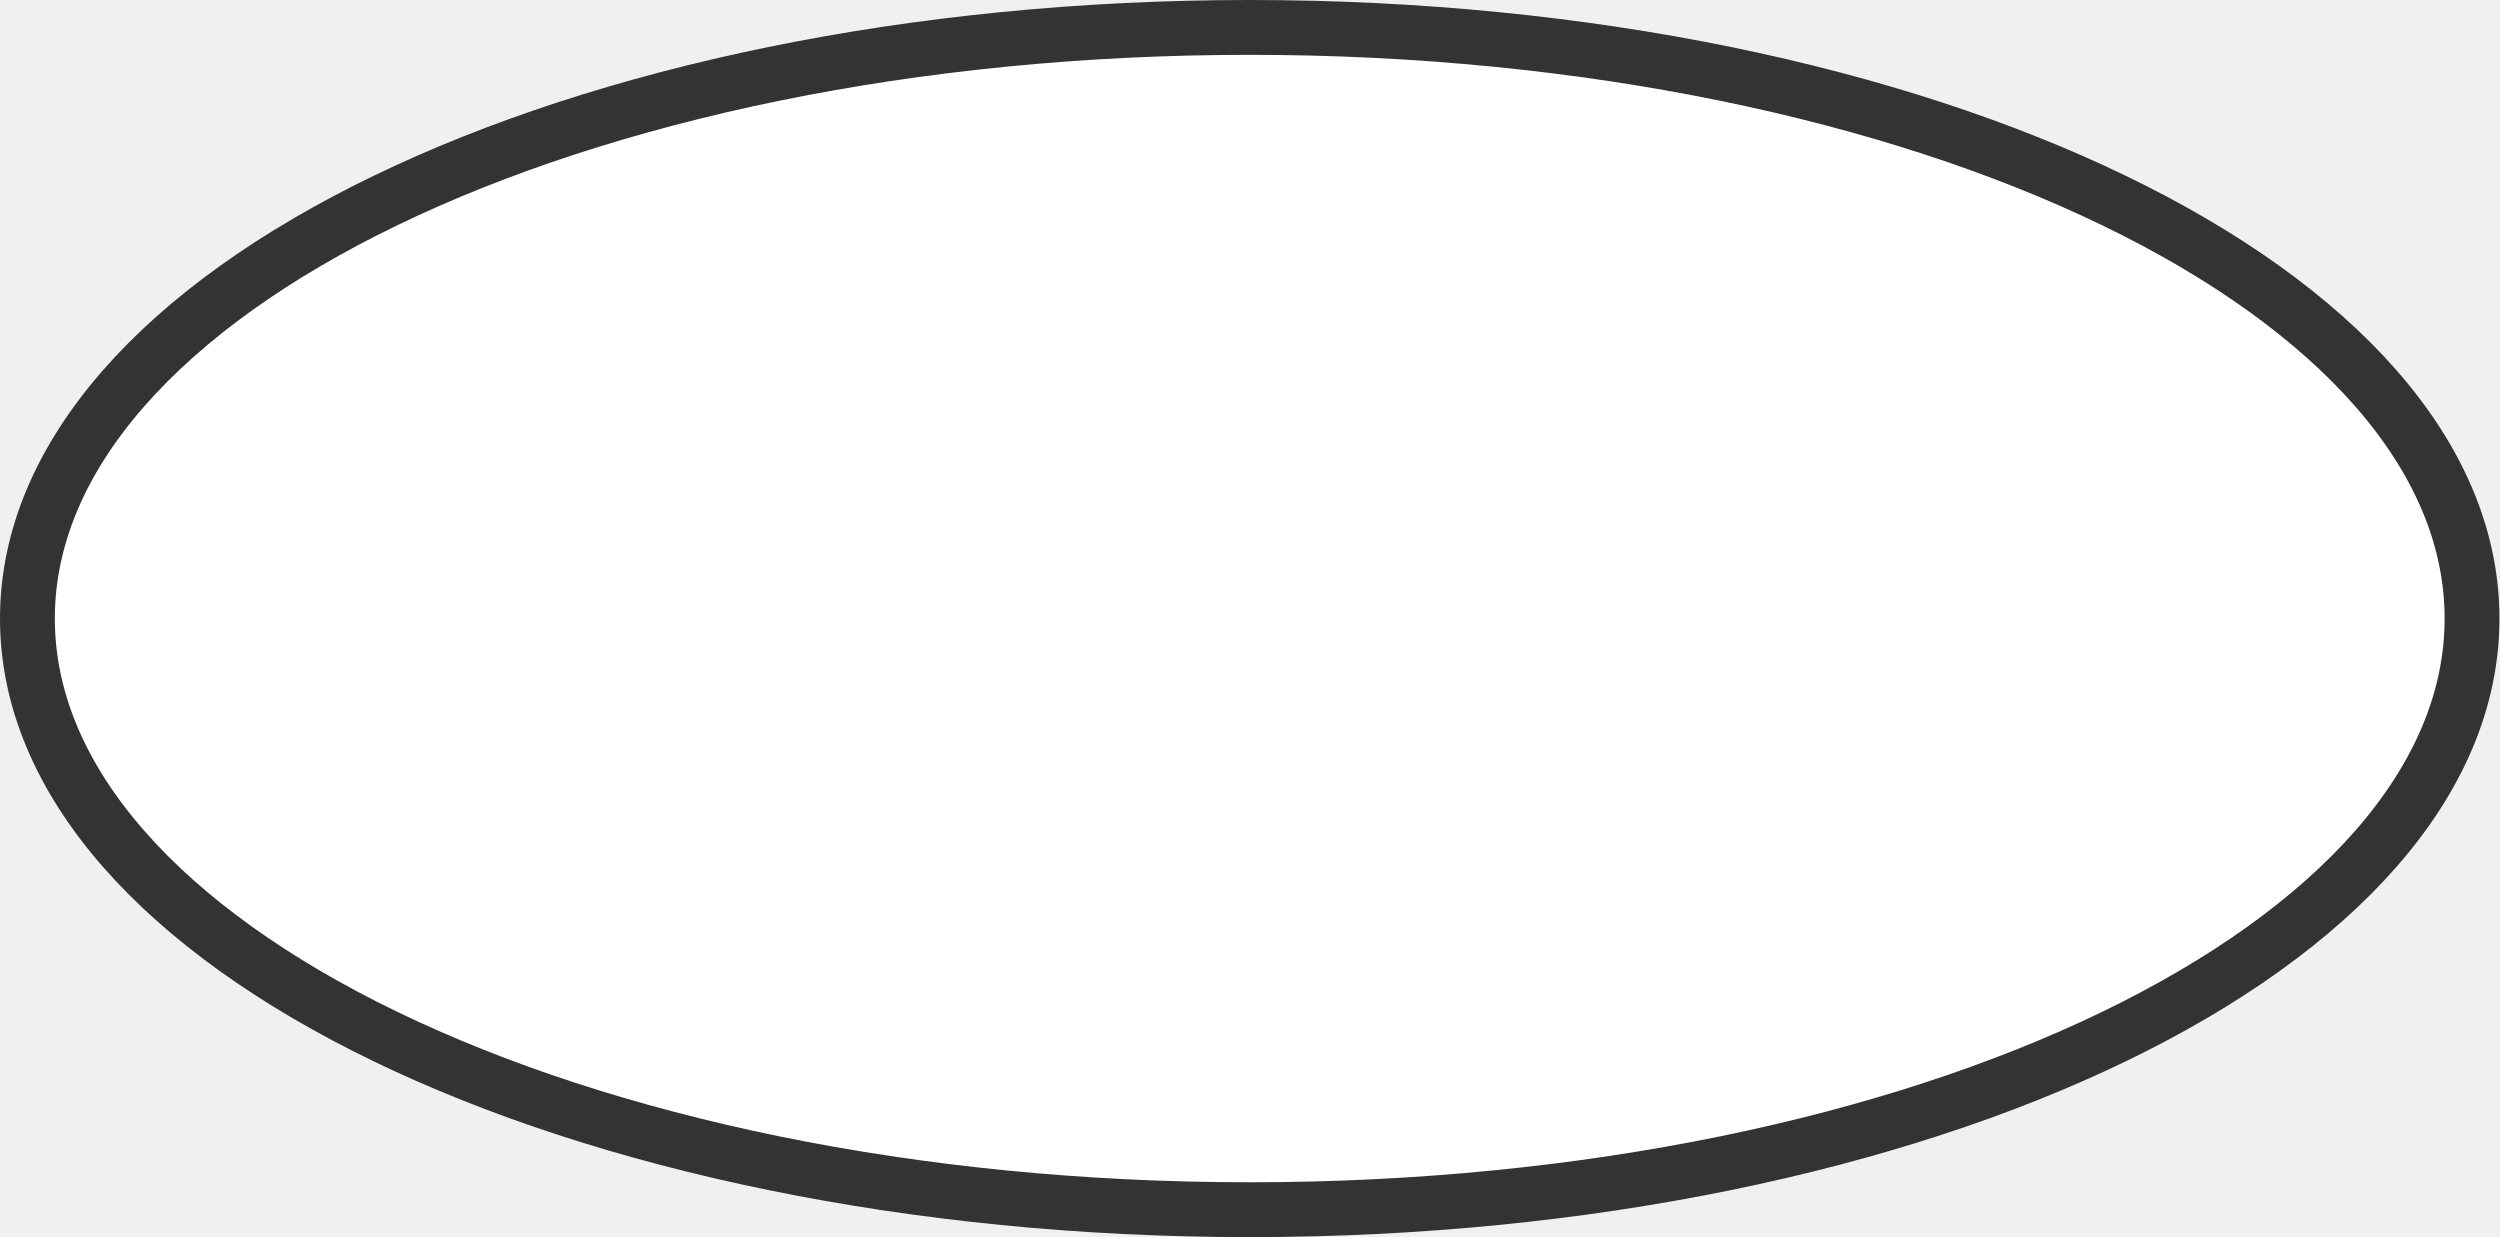
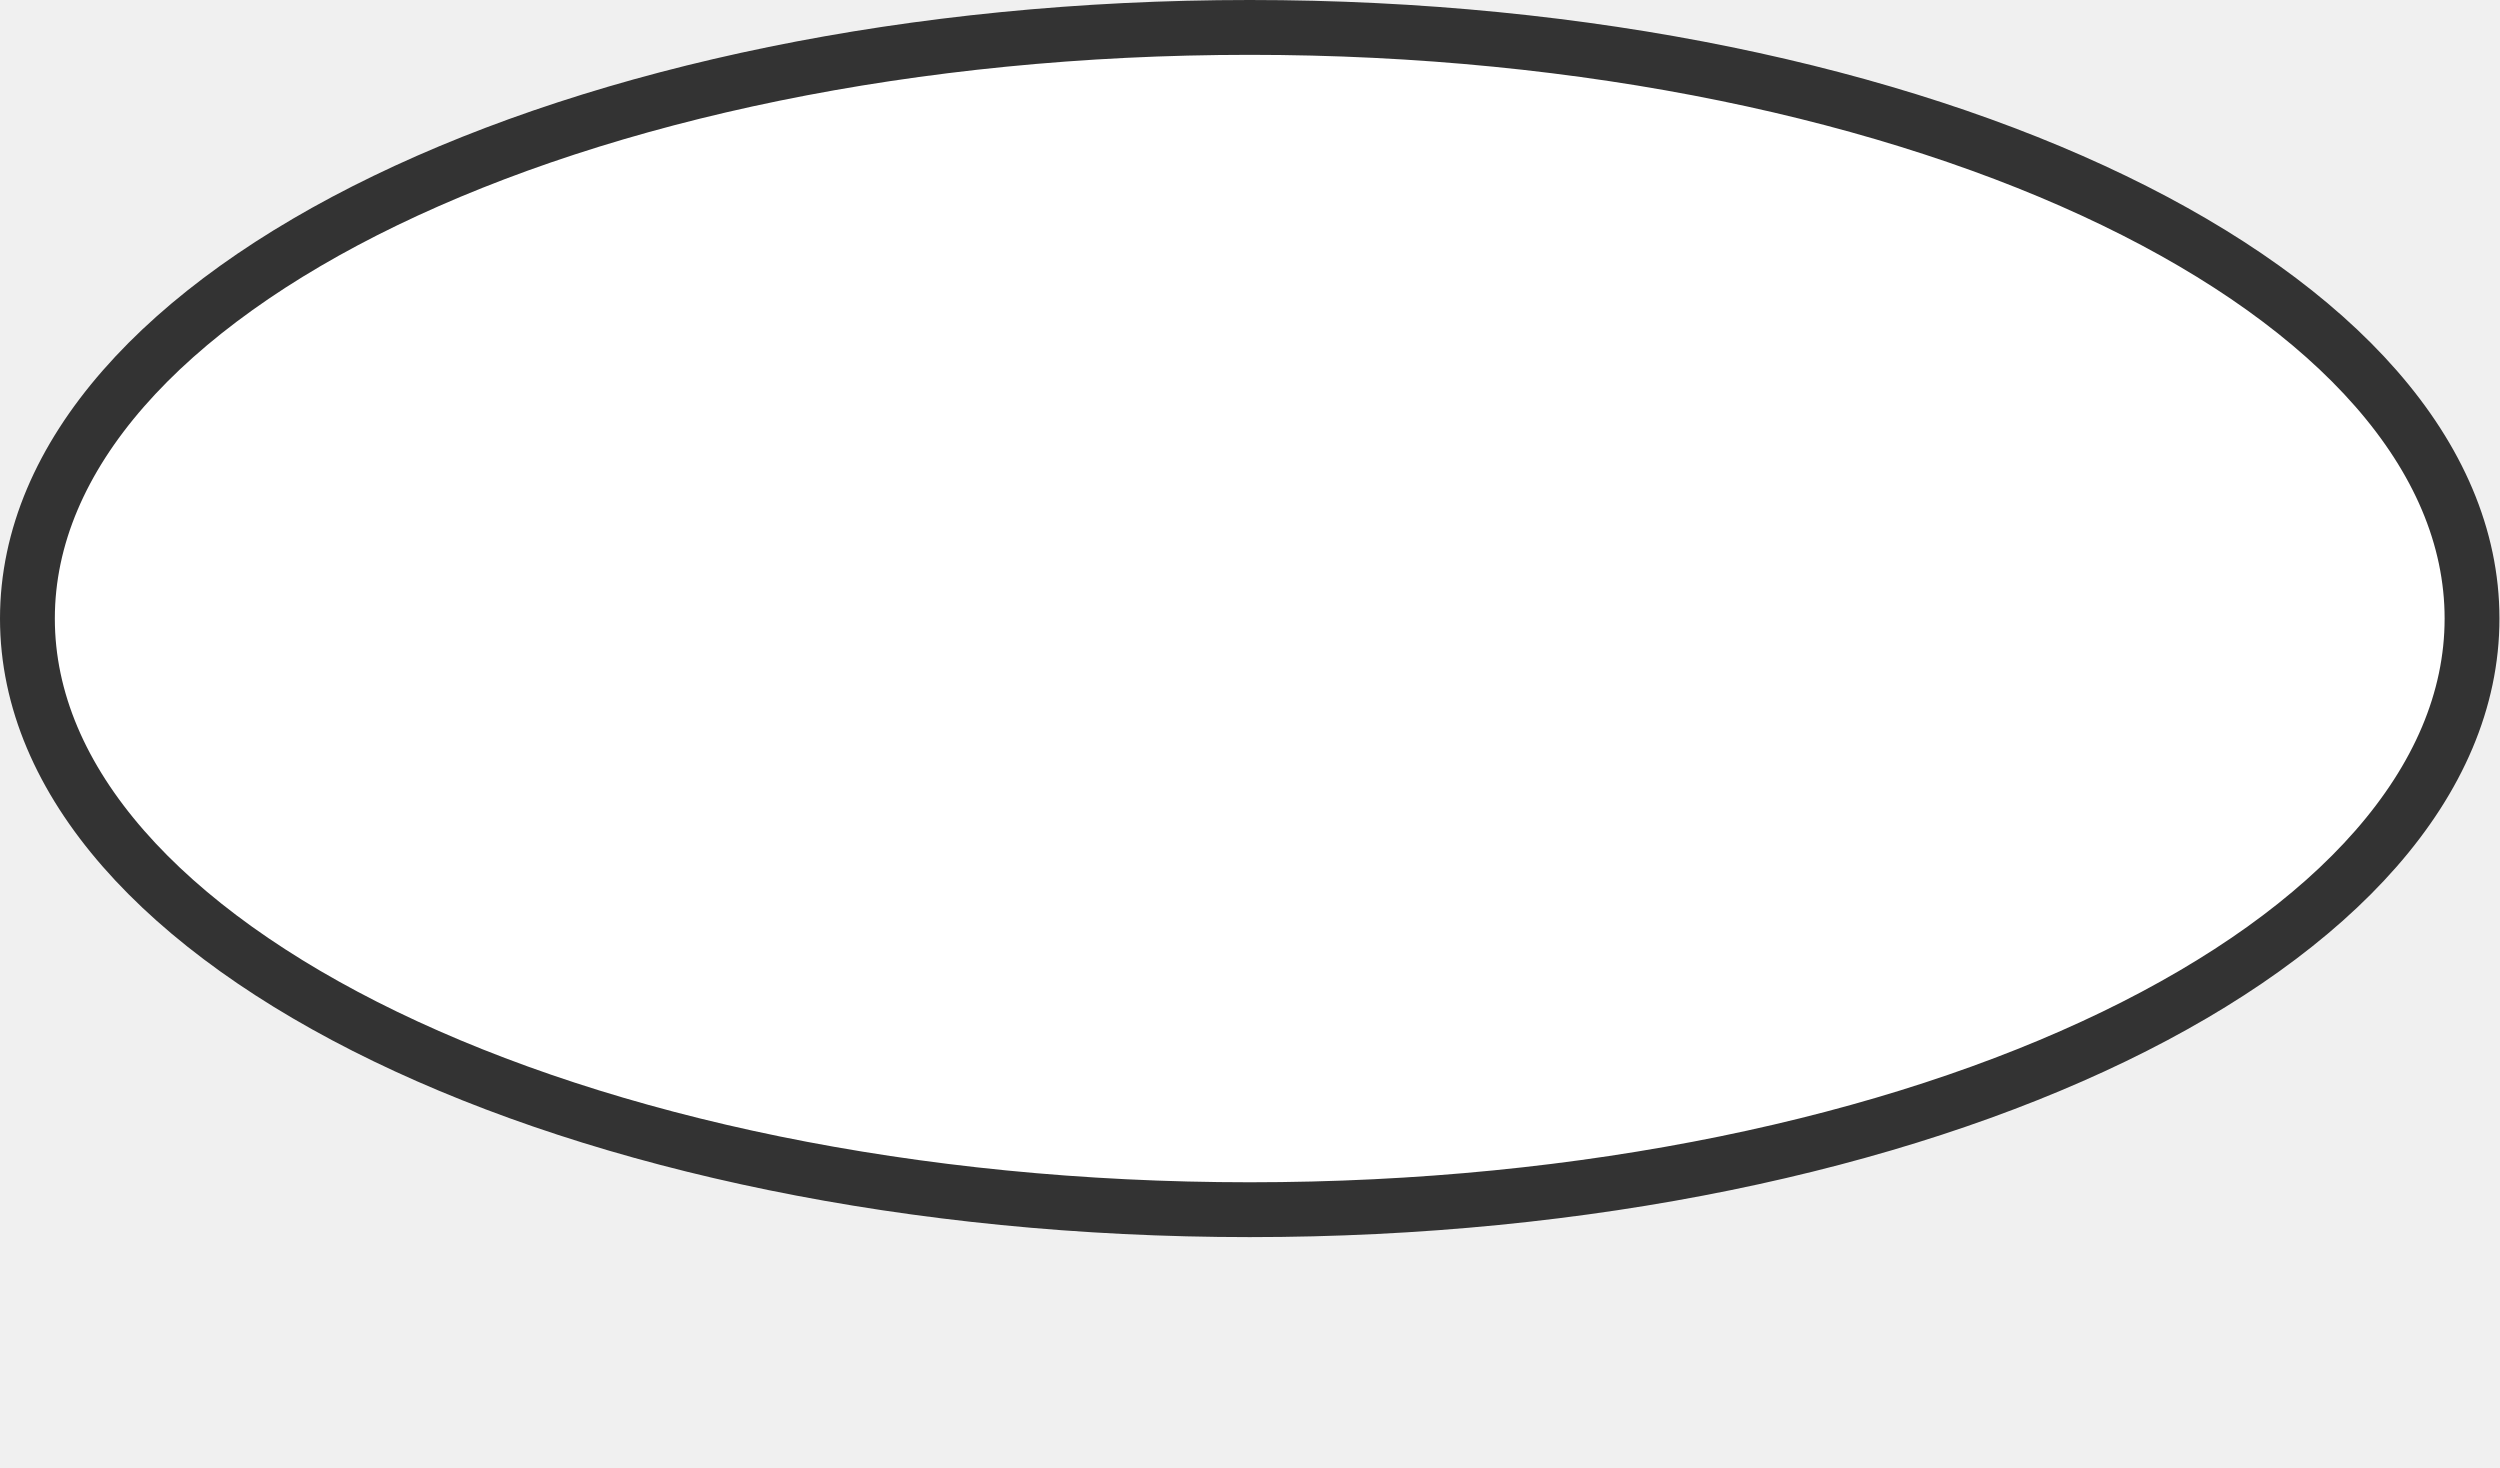
- <svg xmlns="http://www.w3.org/2000/svg" viewBox="0 0 45.59 22.55">
+ <svg xmlns="http://www.w3.org/2000/svg" viewBox="0 0 45.59 26.77">
  <defs>
    <style>.cls-1{fill:#fff;stroke:#333;stroke-miterlimit:10;}</style>
  </defs>
  <g id="图层_2" data-name="图层 2">
    <g id="图层_1-2" data-name="图层 1">
      <ellipse class="cls-1" cx="22.79" cy="11.28" rx="22.29" ry="10.78" />
    </g>
  </g>
</svg>
